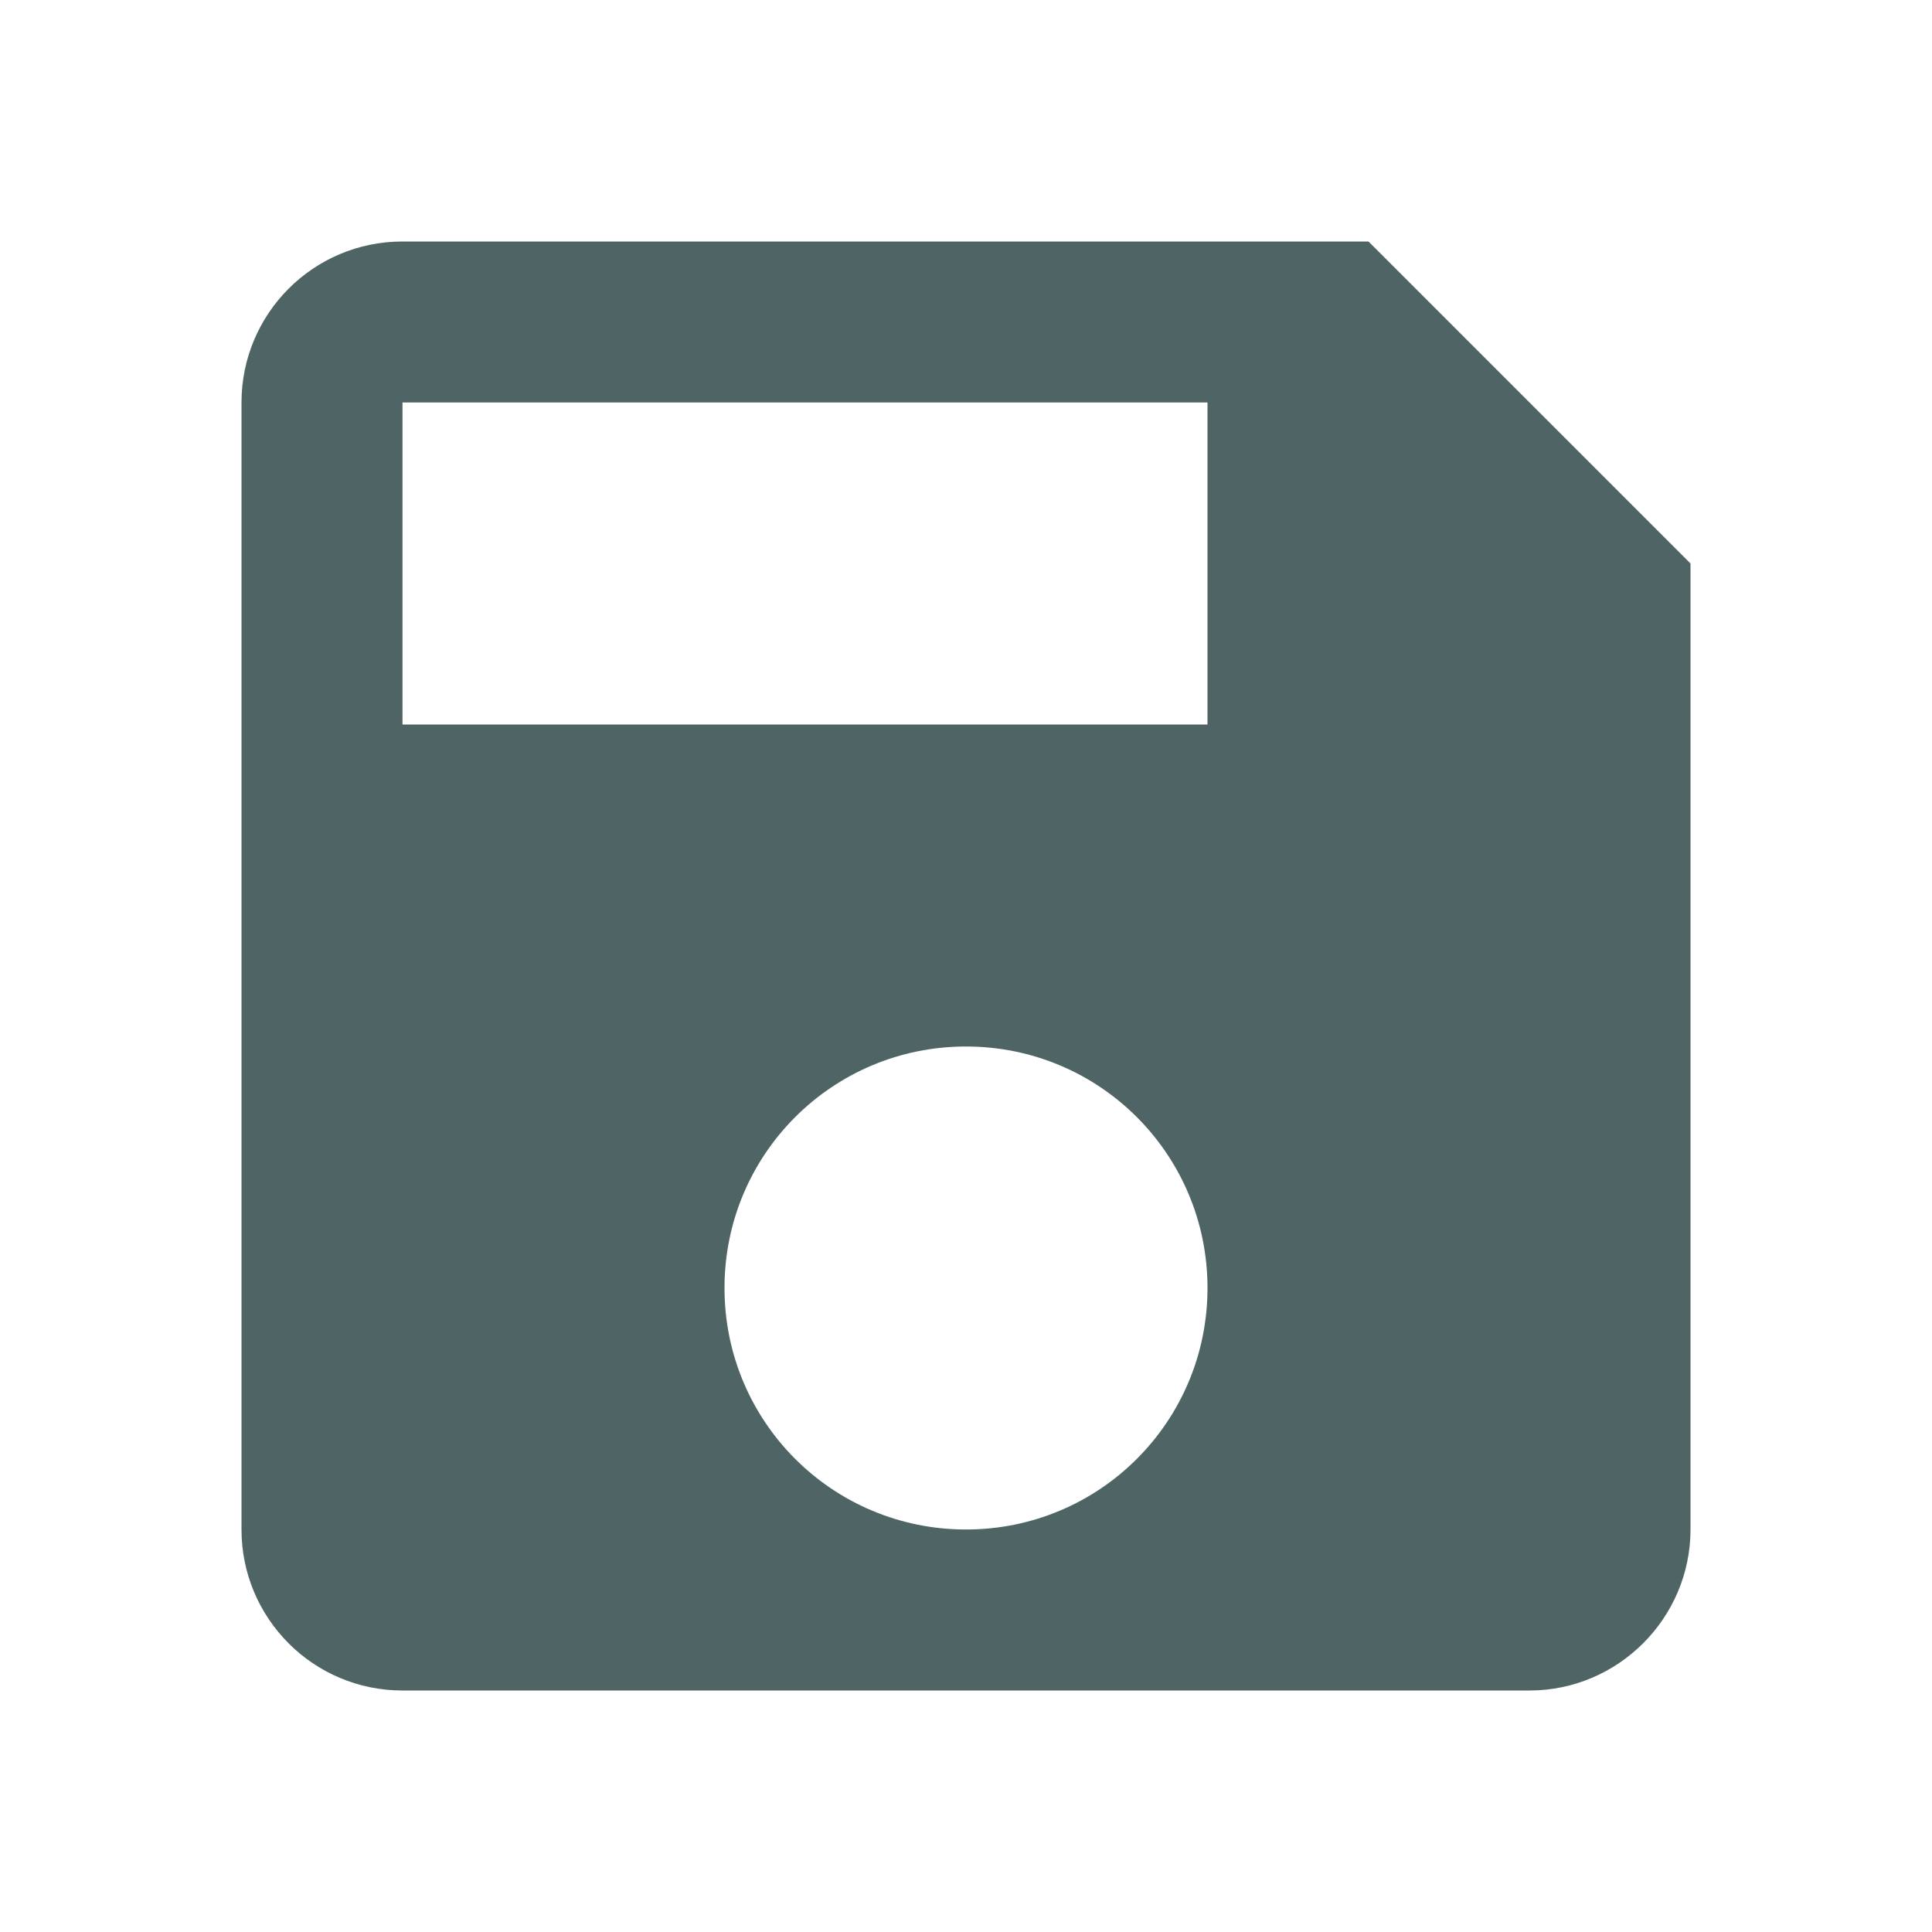
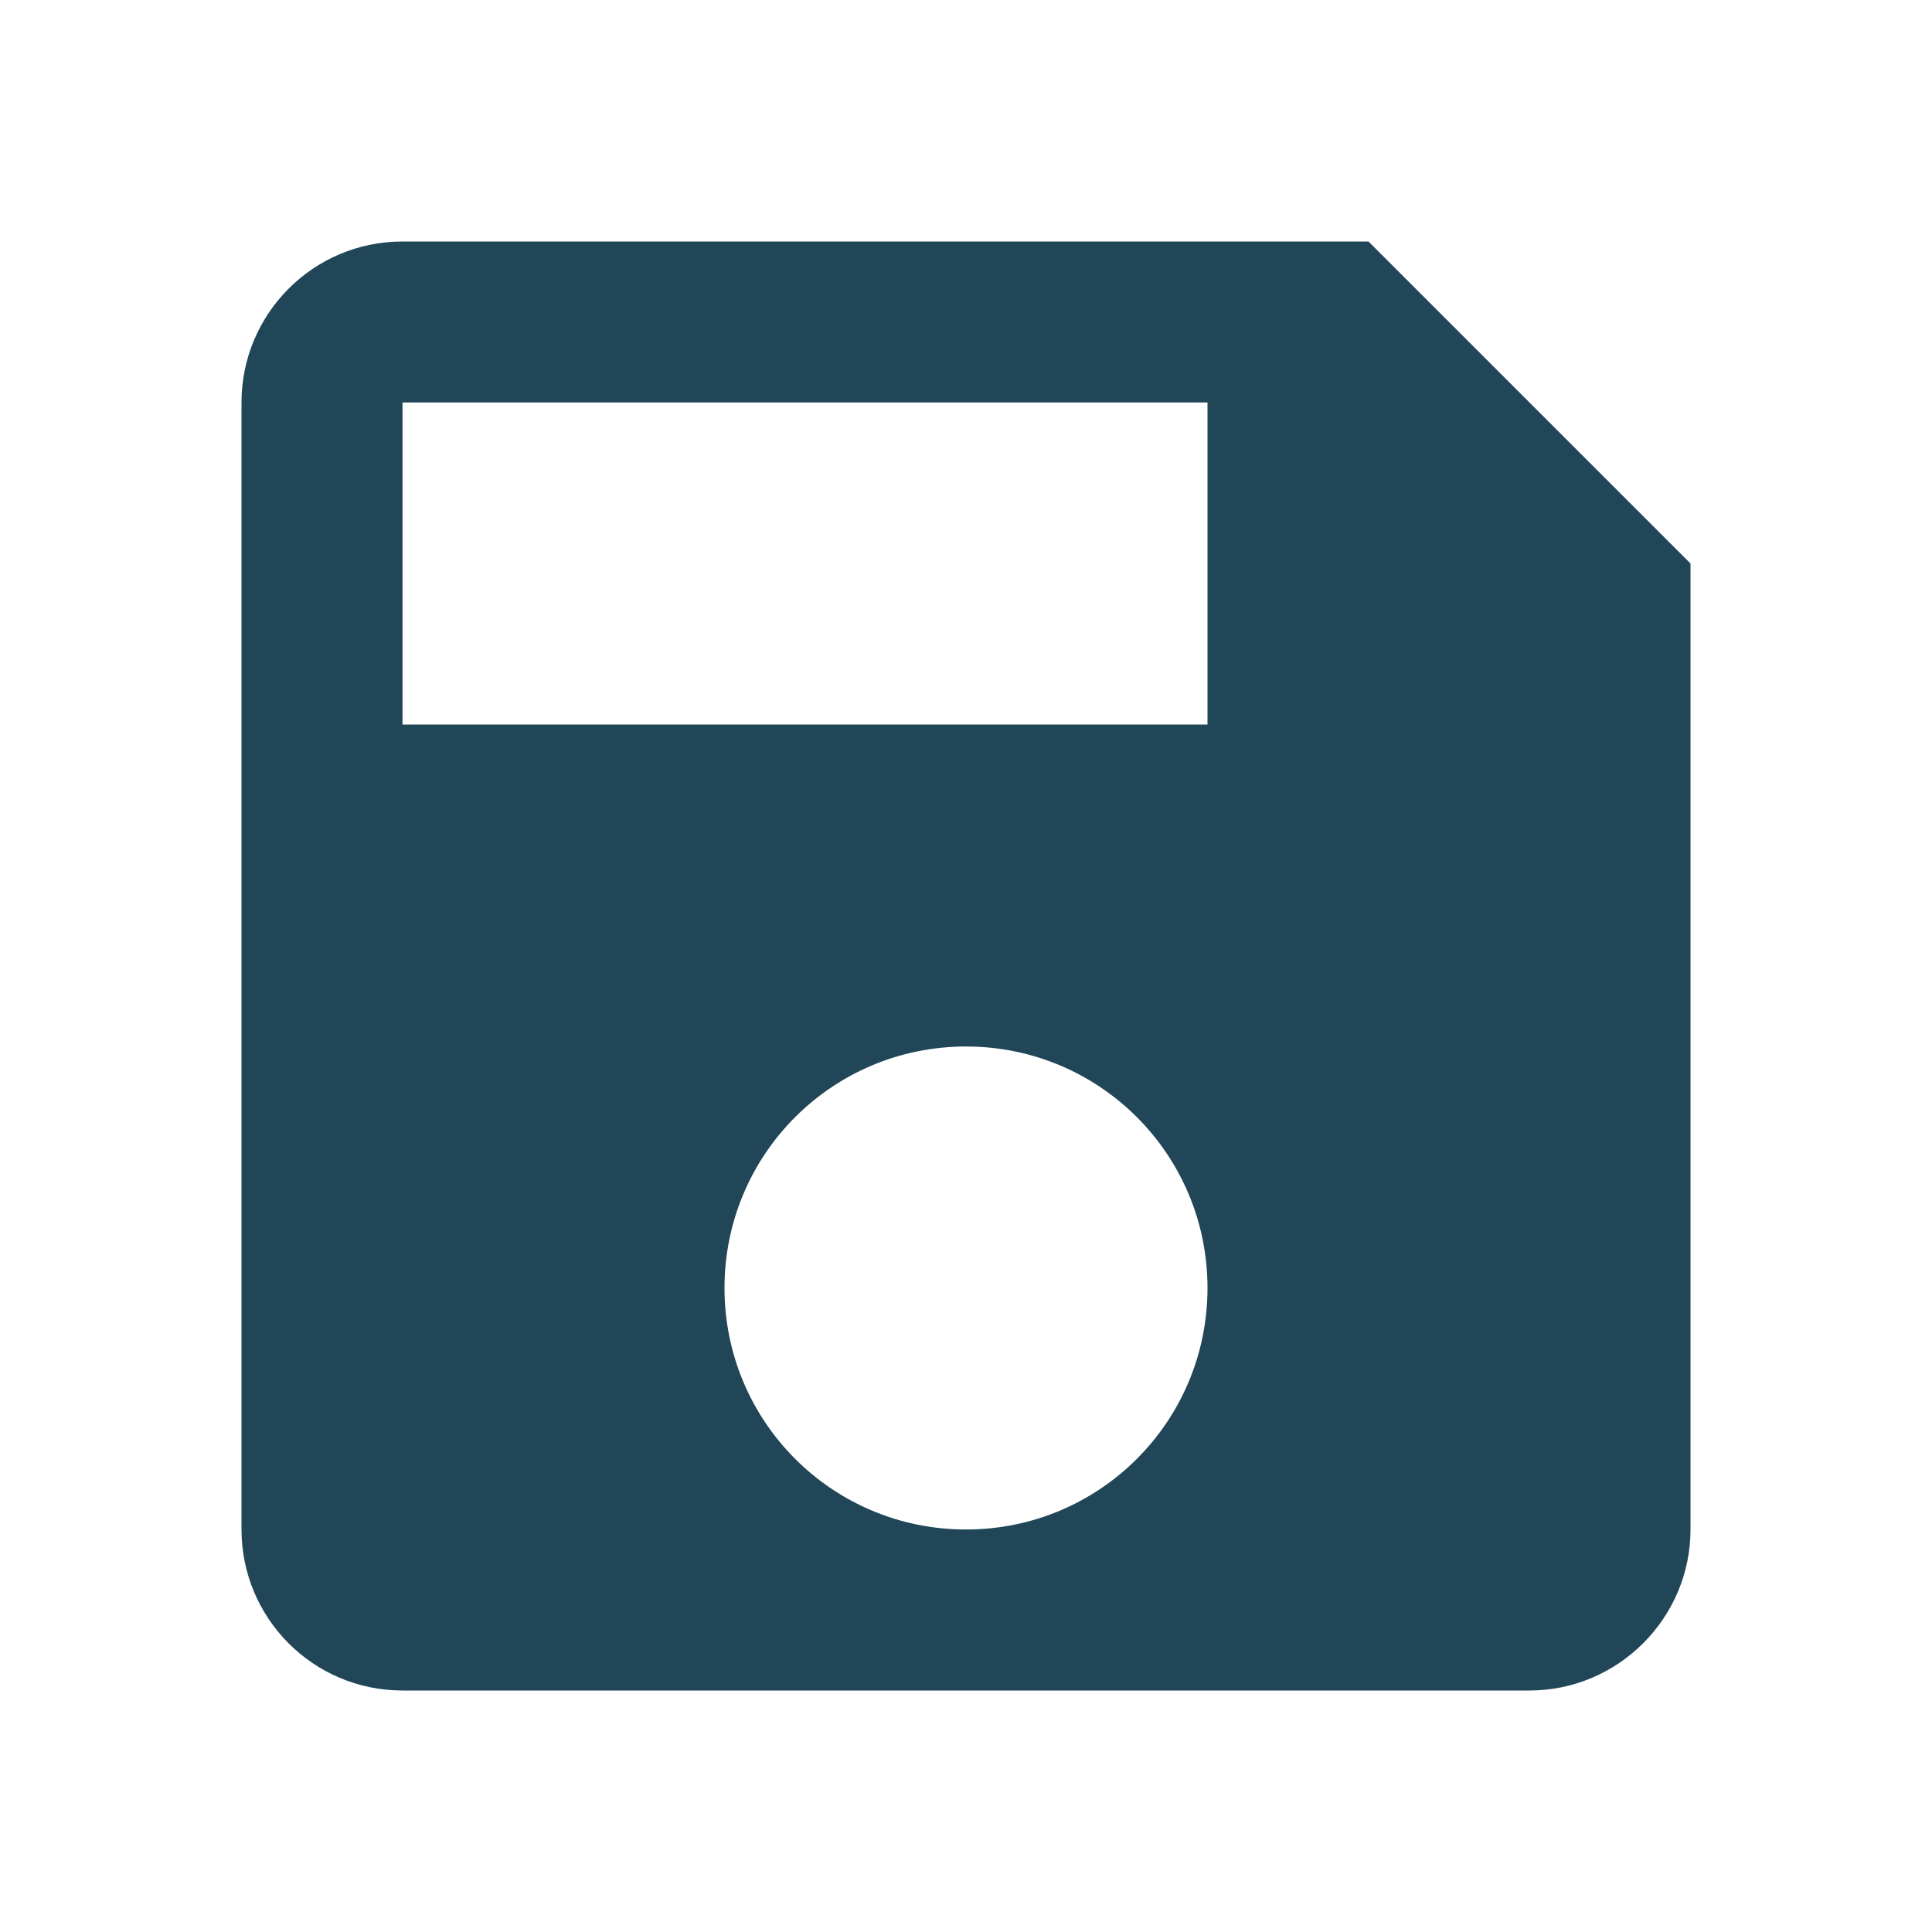
- <svg xmlns="http://www.w3.org/2000/svg" fill="#4f6464" height="48" viewBox="0 0 24 24" width="48">
+ <svg xmlns="http://www.w3.org/2000/svg" fill="#204658" height="48" viewBox="0 0 24 24" width="48">
  <path d="M0 0h24v24H0z" fill="none" />
  <path d="M17 3H5c-1.11 0-2 .9-2 2v14c0 1.1.89 2 2 2h14c1.1 0 2-.9 2-2V7l-4-4zm-5 16c-1.66 0-3-1.34-3-3s1.34-3 3-3 3 1.34 3 3-1.34 3-3 3zm3-10H5V5h10v4z" />
</svg>
